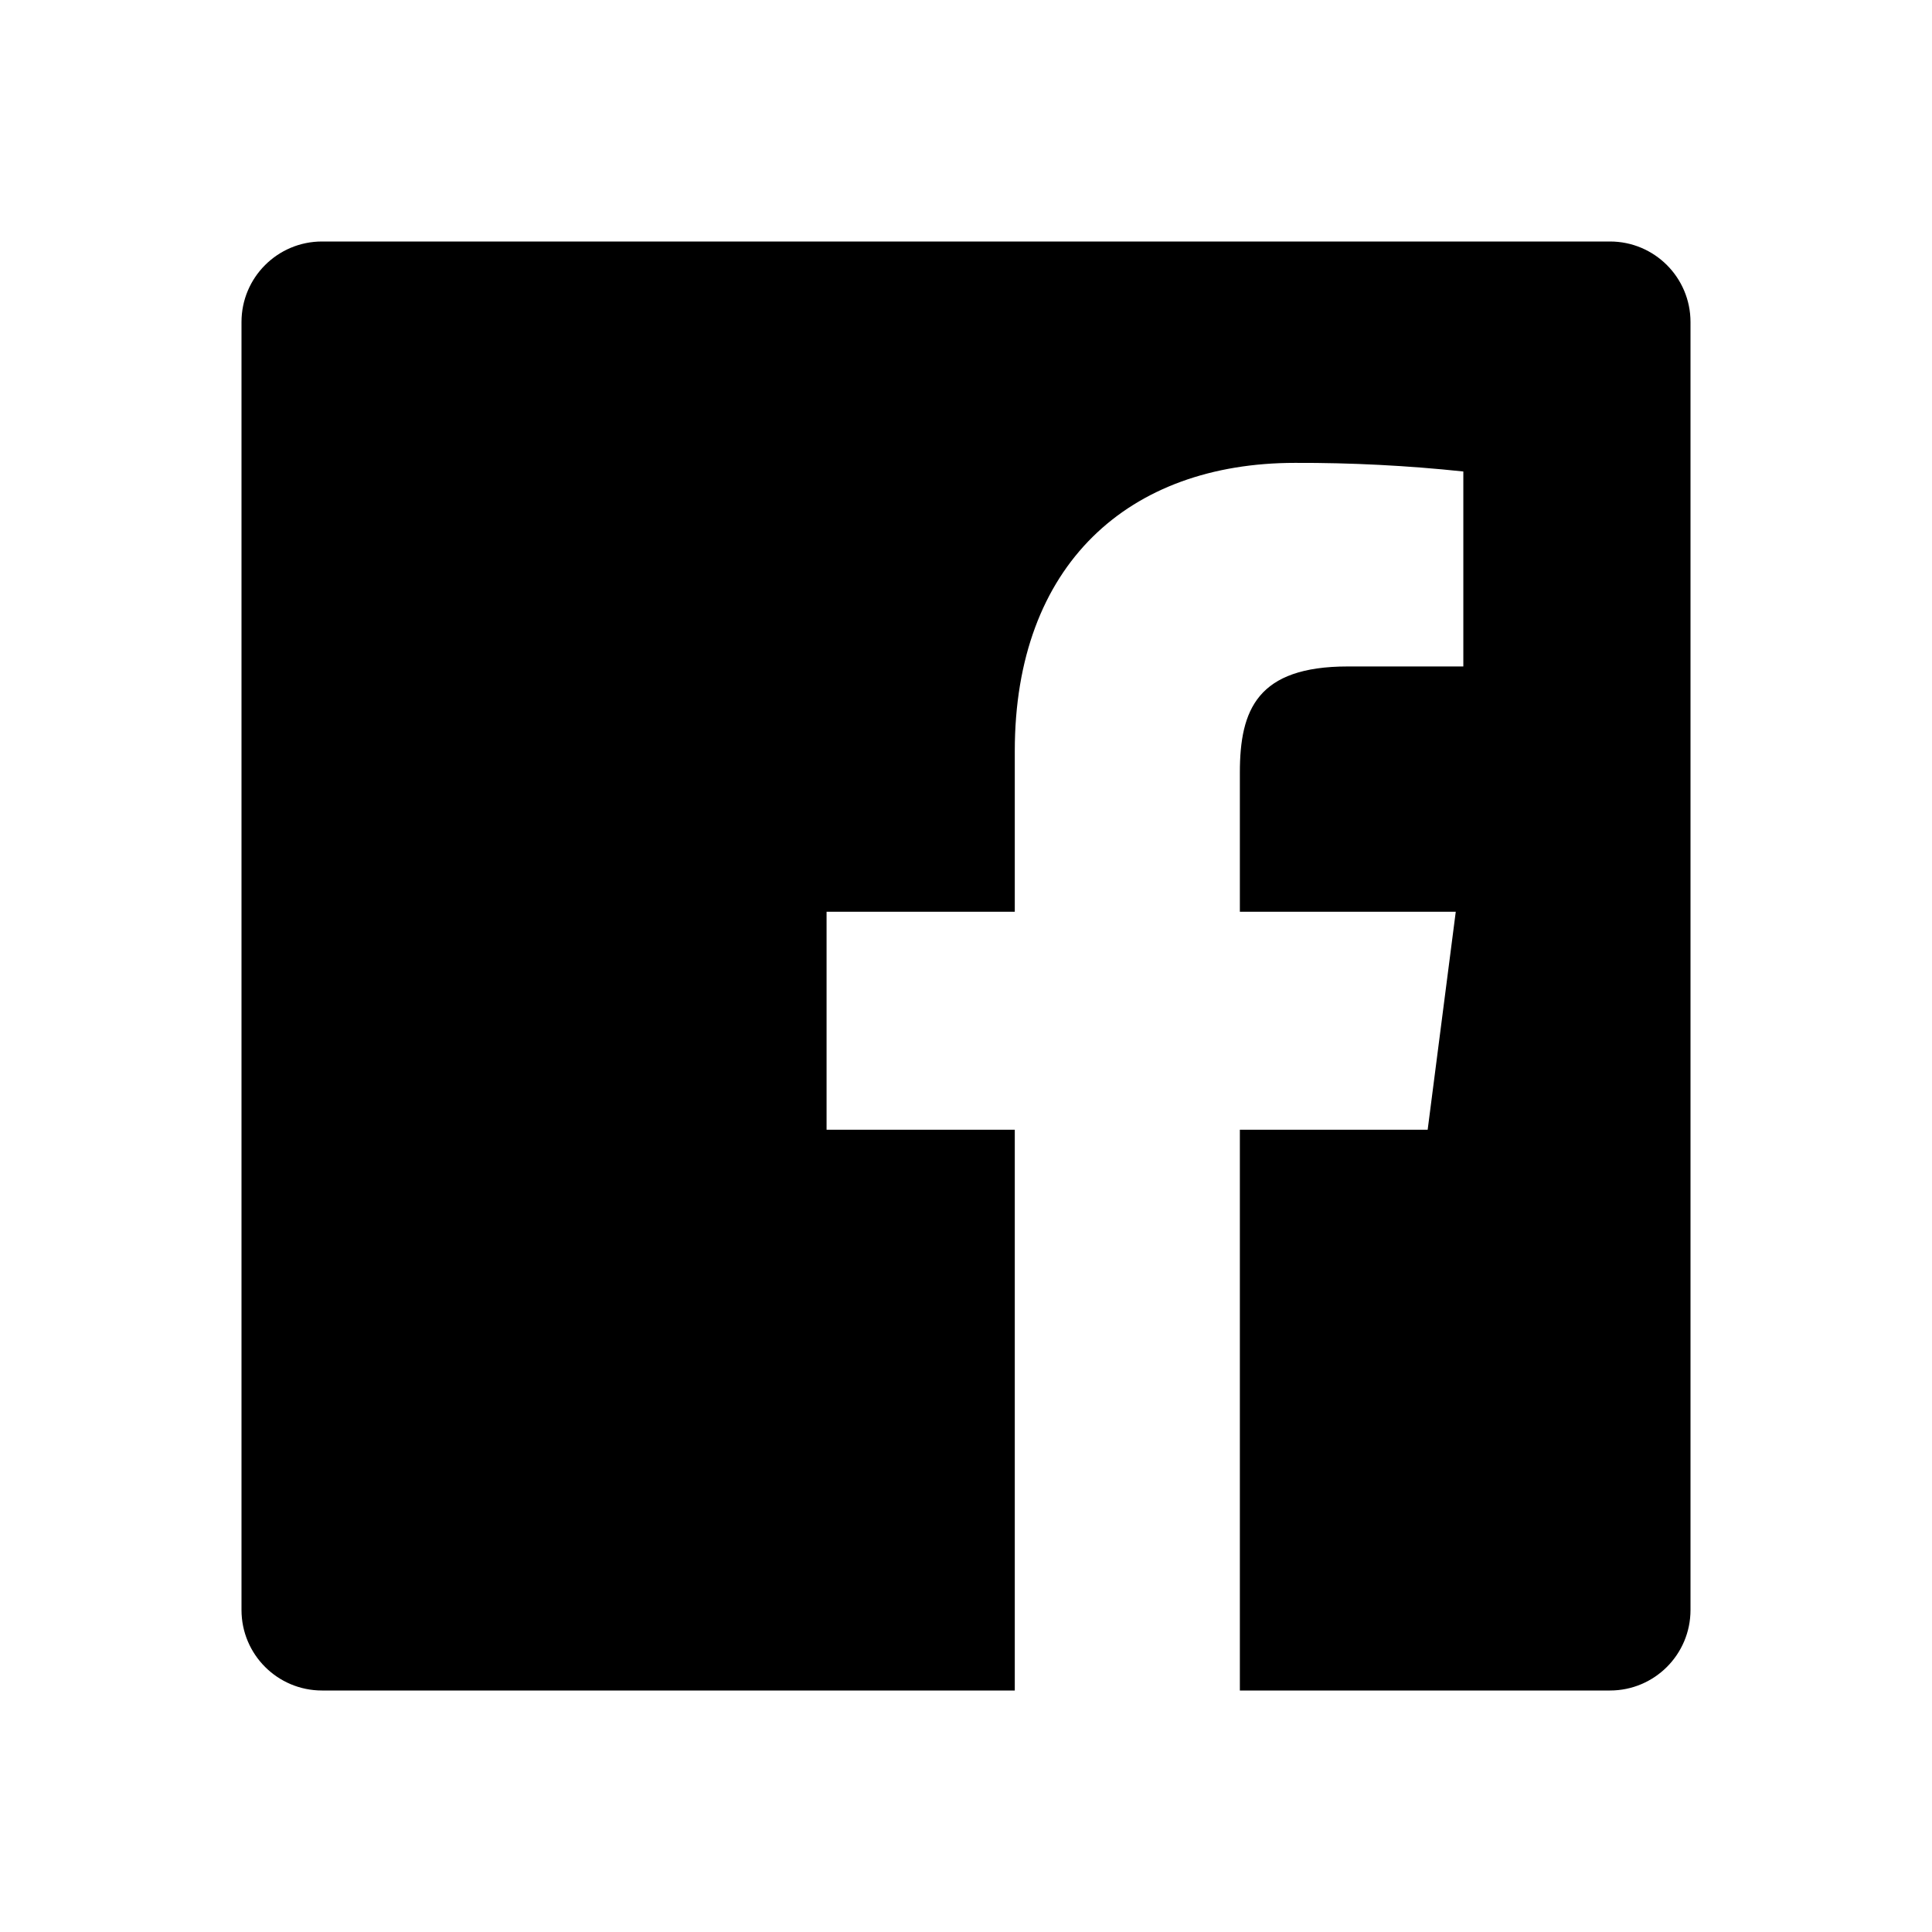
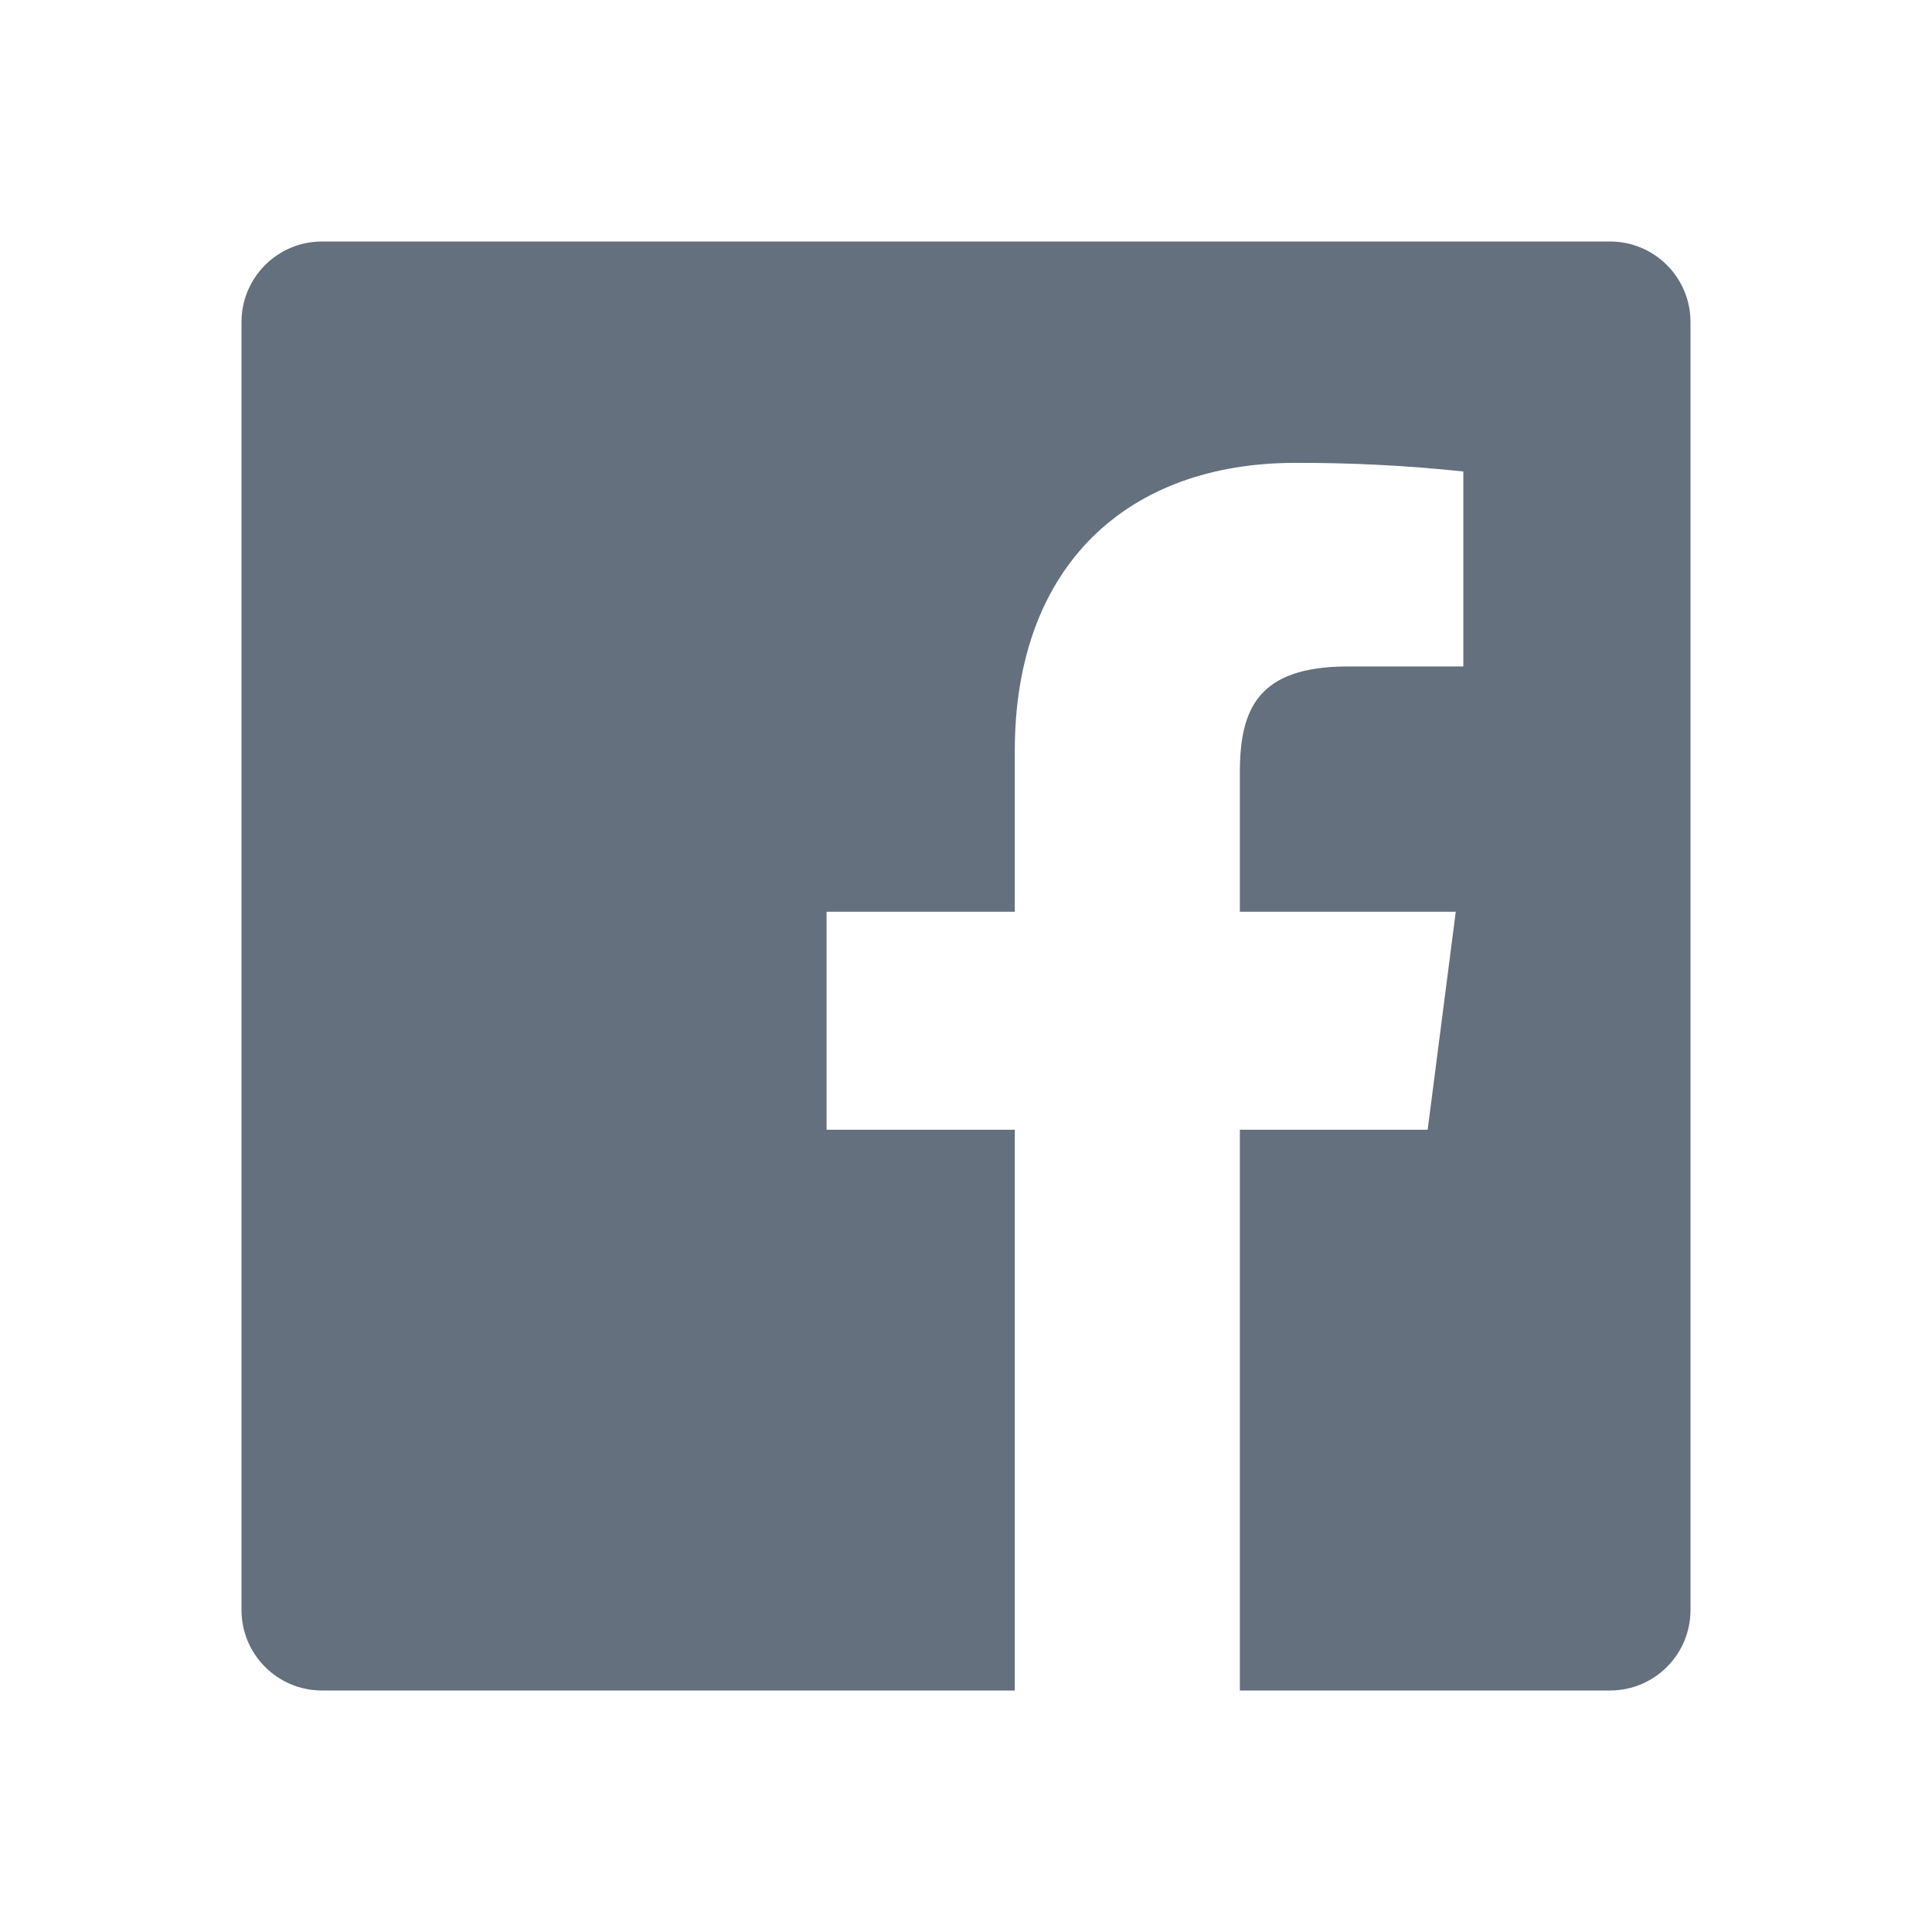
- <svg xmlns="http://www.w3.org/2000/svg" width="24" height="24" viewBox="0 0 24 24" role="img" aria-labelledby="aj72lvvfnft2ivp6wfc6chw3skleai2u" class="crayons-icon">
+ <svg xmlns="http://www.w3.org/2000/svg" width="24" height="24" viewBox="0 0 24 24" role="img" fill="#64707d" aria-labelledby="aj72lvvfnft2ivp6wfc6chw3skleai2u" class="crayons-icon">
  <path d="M15.402 21v-6.966h2.333l.349-2.708h-2.682V9.598c0-.784.218-1.319 1.342-1.319h1.434V5.857a19.188 19.188 0 00-2.09-.107c-2.067 0-3.482 1.262-3.482 3.58v1.996h-2.338v2.708h2.338V21H4a1 1 0 01-1-1V4a1 1 0 011-1h16a1 1 0 011 1v16a1 1 0 01-1 1h-4.598z" />
</svg>
